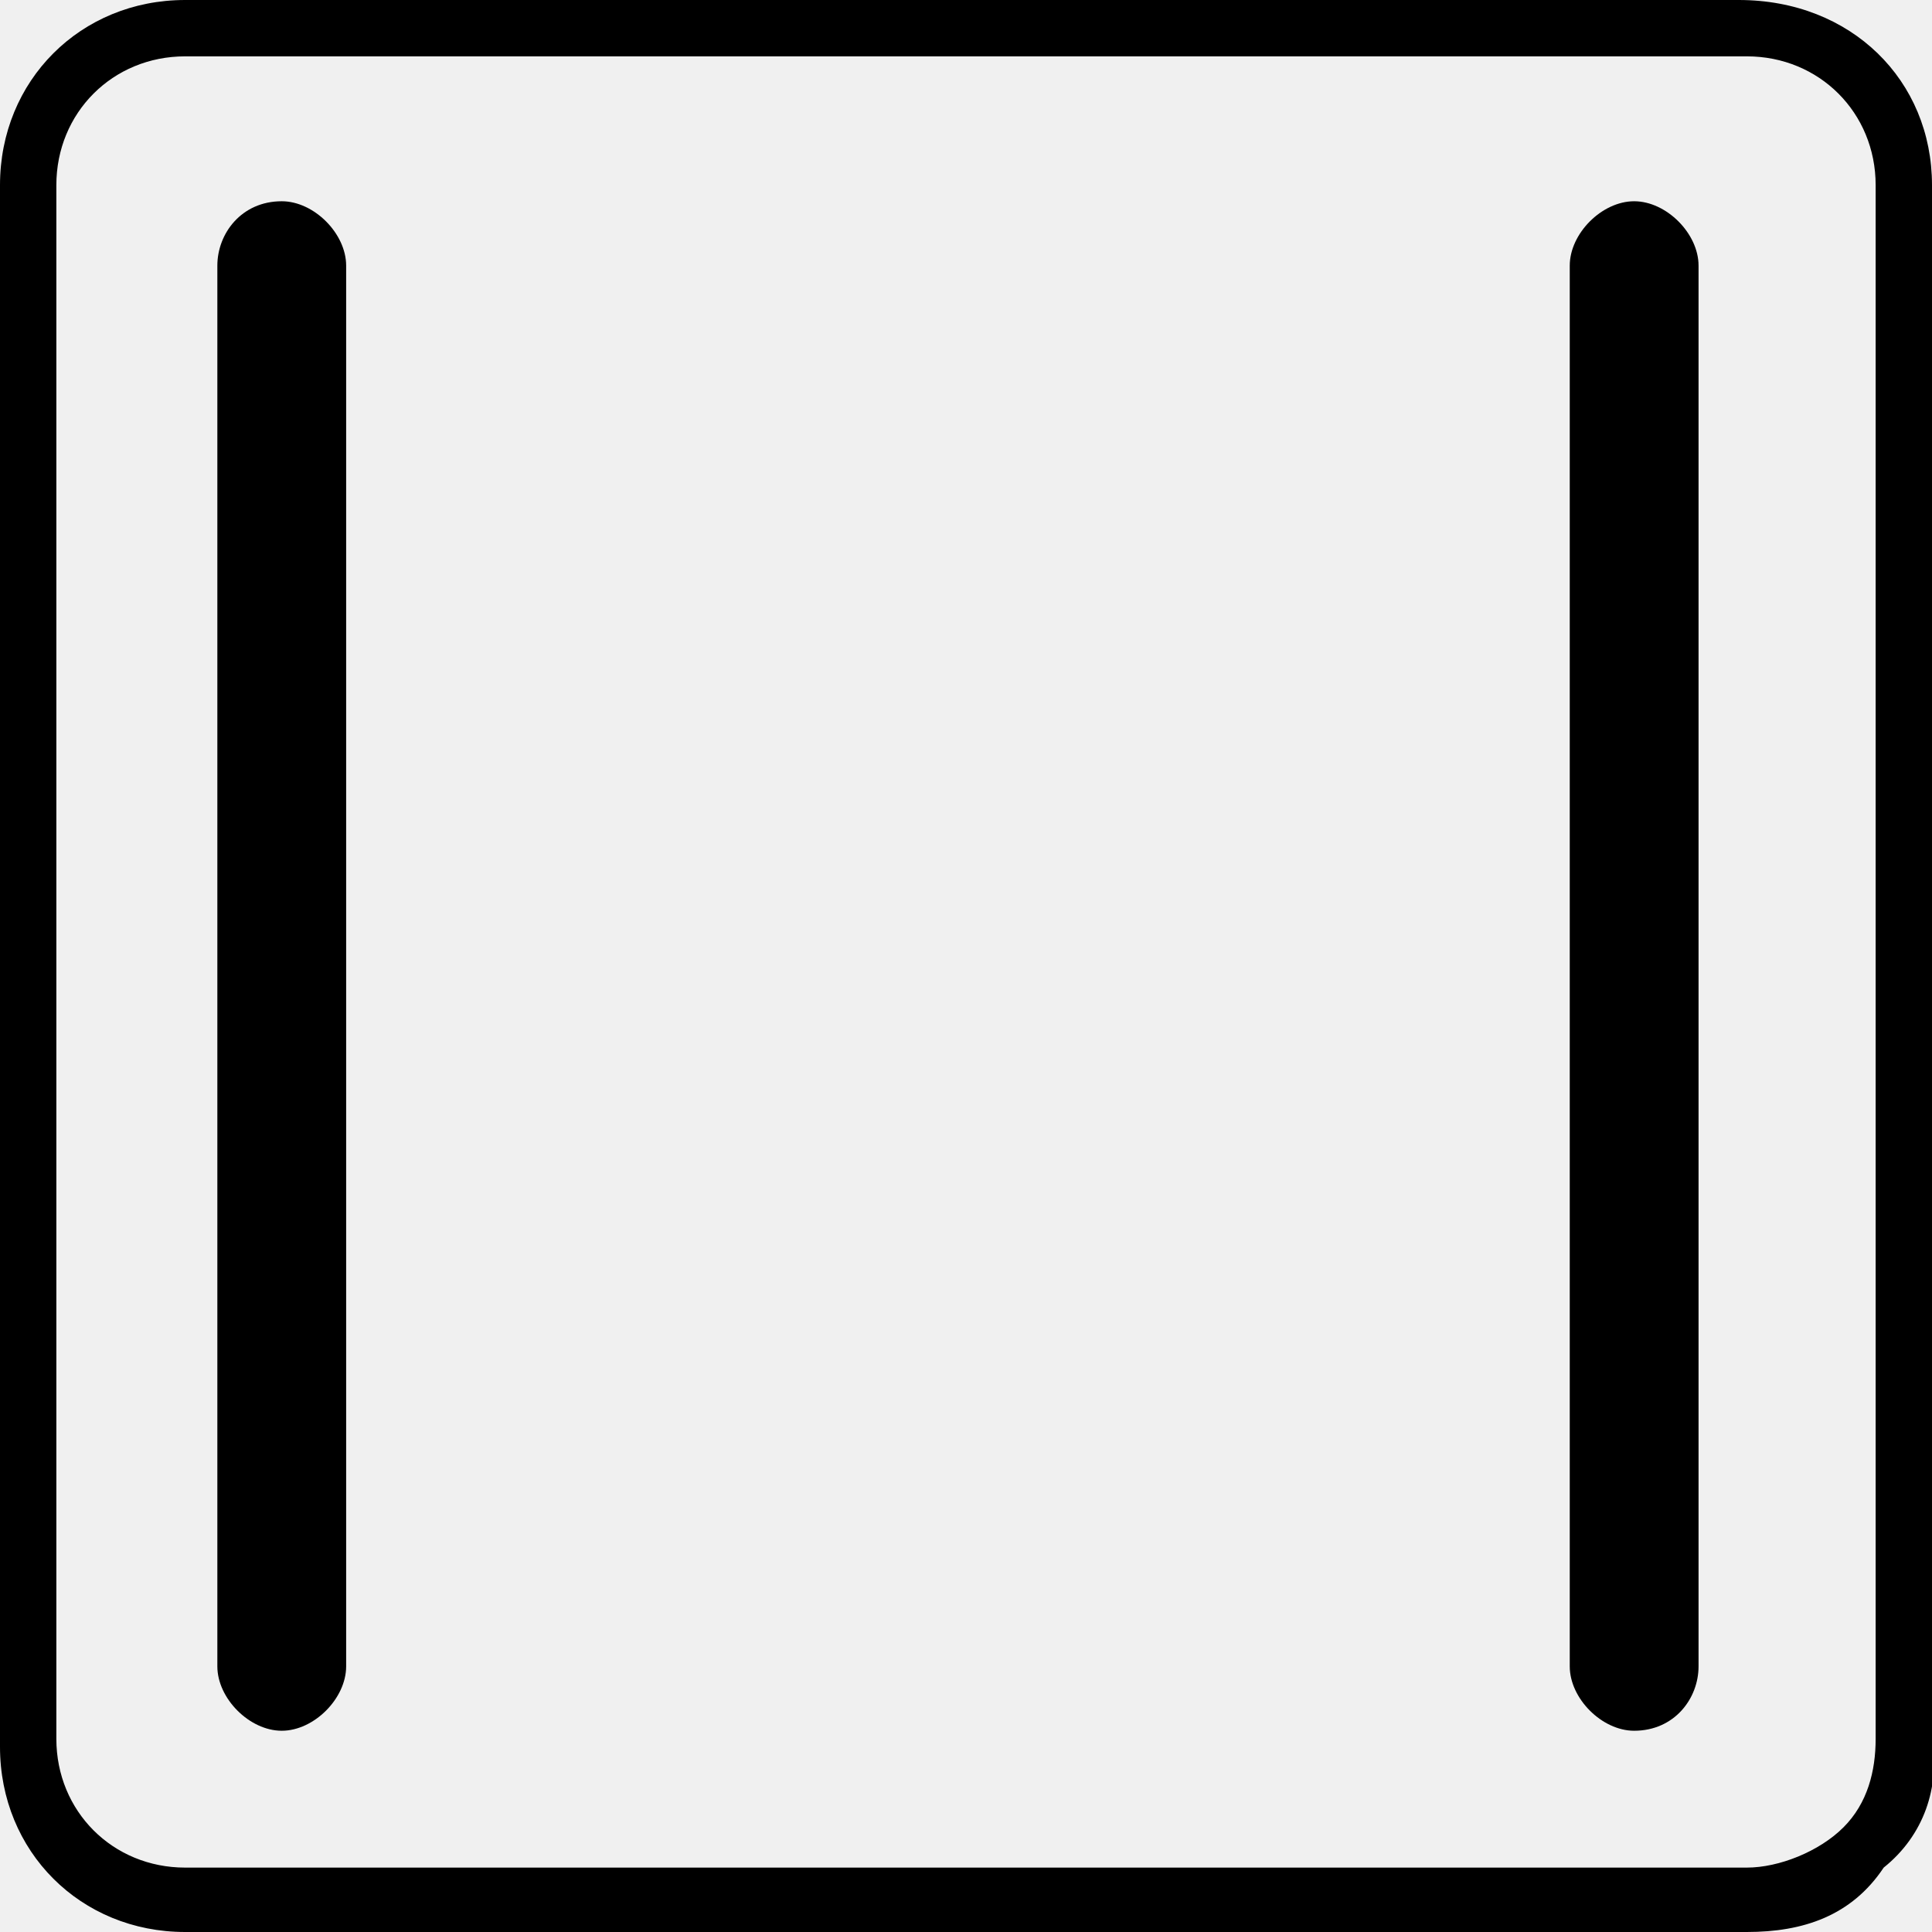
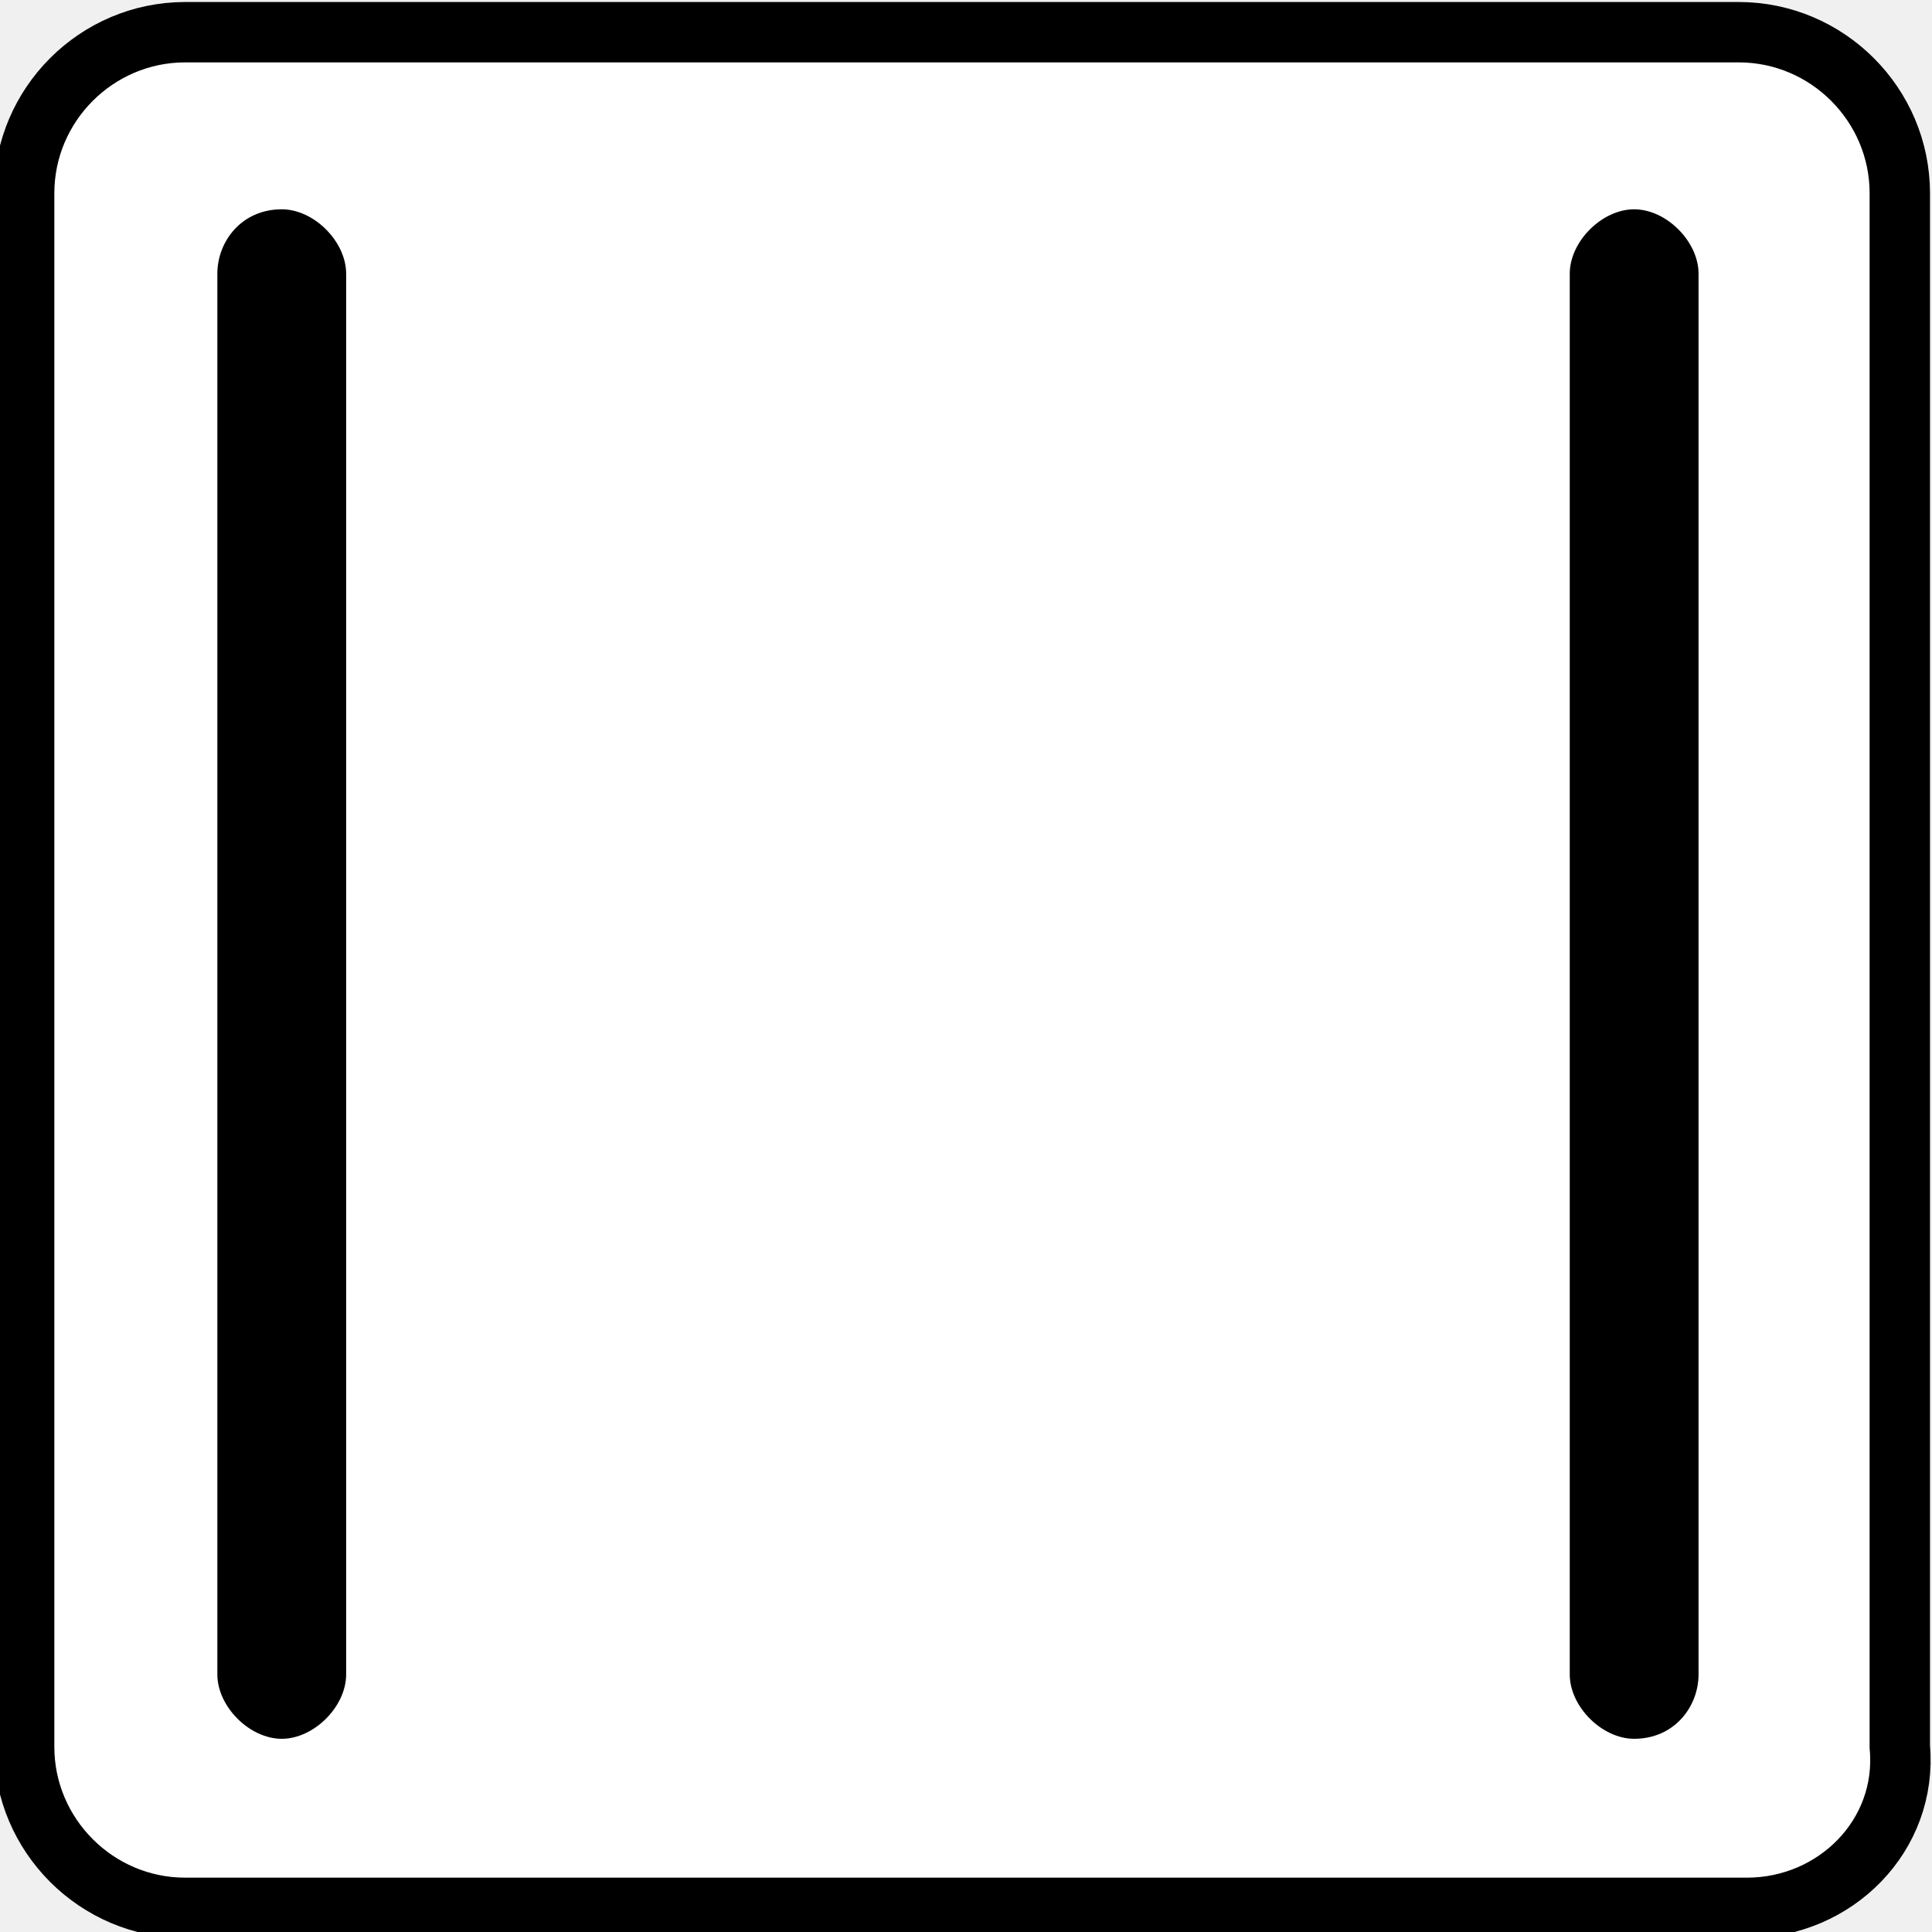
<svg xmlns="http://www.w3.org/2000/svg" version="1.1" id="Layer_1" x="0px" y="0px" viewBox="0 0 24 24" enable-background="new 0 0 24 24" xml:space="preserve">
-   <g>
-     <path d="M21.7,24H2.3C1,24,0,23,0,21.7V2.3C0,1,1,0,2.3,0h19.3C23,0,24,1,24,2.3v19.3c0.1,0.6-0.1,1.2-0.6,1.6   C23,23.8,22.4,24,21.7,24z M2.3,0.7c-0.9,0-1.6,0.7-1.6,1.6v19.3c0,0.9,0.7,1.6,1.6,1.6h19.4c0.4,0,0.9-0.2,1.2-0.5   c0.3-0.3,0.4-0.7,0.4-1.1l0-19.3c0-0.9-0.7-1.6-1.6-1.6H2.3z" />
-   </g>
-   <g>
-     <path d="M3.5,21.5L3.5,21.5c-0.4,0-0.8-0.4-0.8-0.8V3.3c0-0.4,0.3-0.8,0.8-0.8l0,0c0.4,0,0.8,0.4,0.8,0.8v17.4   C4.3,21.1,3.9,21.5,3.5,21.5z" />
-   </g>
-   <g>
-     <path d="M20.3,21.5L20.3,21.5c-0.4,0-0.8-0.4-0.8-0.8V3.3c0-0.4,0.4-0.8,0.8-0.8l0,0c0.4,0,0.8,0.4,0.8,0.8v17.4   C21.1,21.1,20.8,21.5,20.3,21.5z" />
-   </g>
+   <path fill="#FFFFFF" stroke="#000000" stroke-width="0.75" stroke-miterlimit="10" d="M21.7,23.7H2.3c-1.1,0-2-0.9-2-2V2.4  c0-1.1,0.9-2,2-2h19.3c1.1,0,2,0.9,2,2v19.3C23.7,22.8,22.8,23.7,21.7,23.7z" />
+   <path d="M3.5,21.6L3.5,21.6c-0.4,0-0.8-0.4-0.8-0.8V3.4C2.7,3,3,2.6,3.5,2.6h0c0.4,0,0.8,0.4,0.8,0.8v17.4  C4.3,21.2,3.9,21.6,3.5,21.6z" />
+   <path d="M20.3,21.6L20.3,21.6c-0.4,0-0.8-0.4-0.8-0.8V3.4c0-0.4,0.4-0.8,0.8-0.8h0c0.4,0,0.8,0.4,0.8,0.8v17.4  C21.1,21.2,20.8,21.6,20.3,21.6z" />
</svg>
